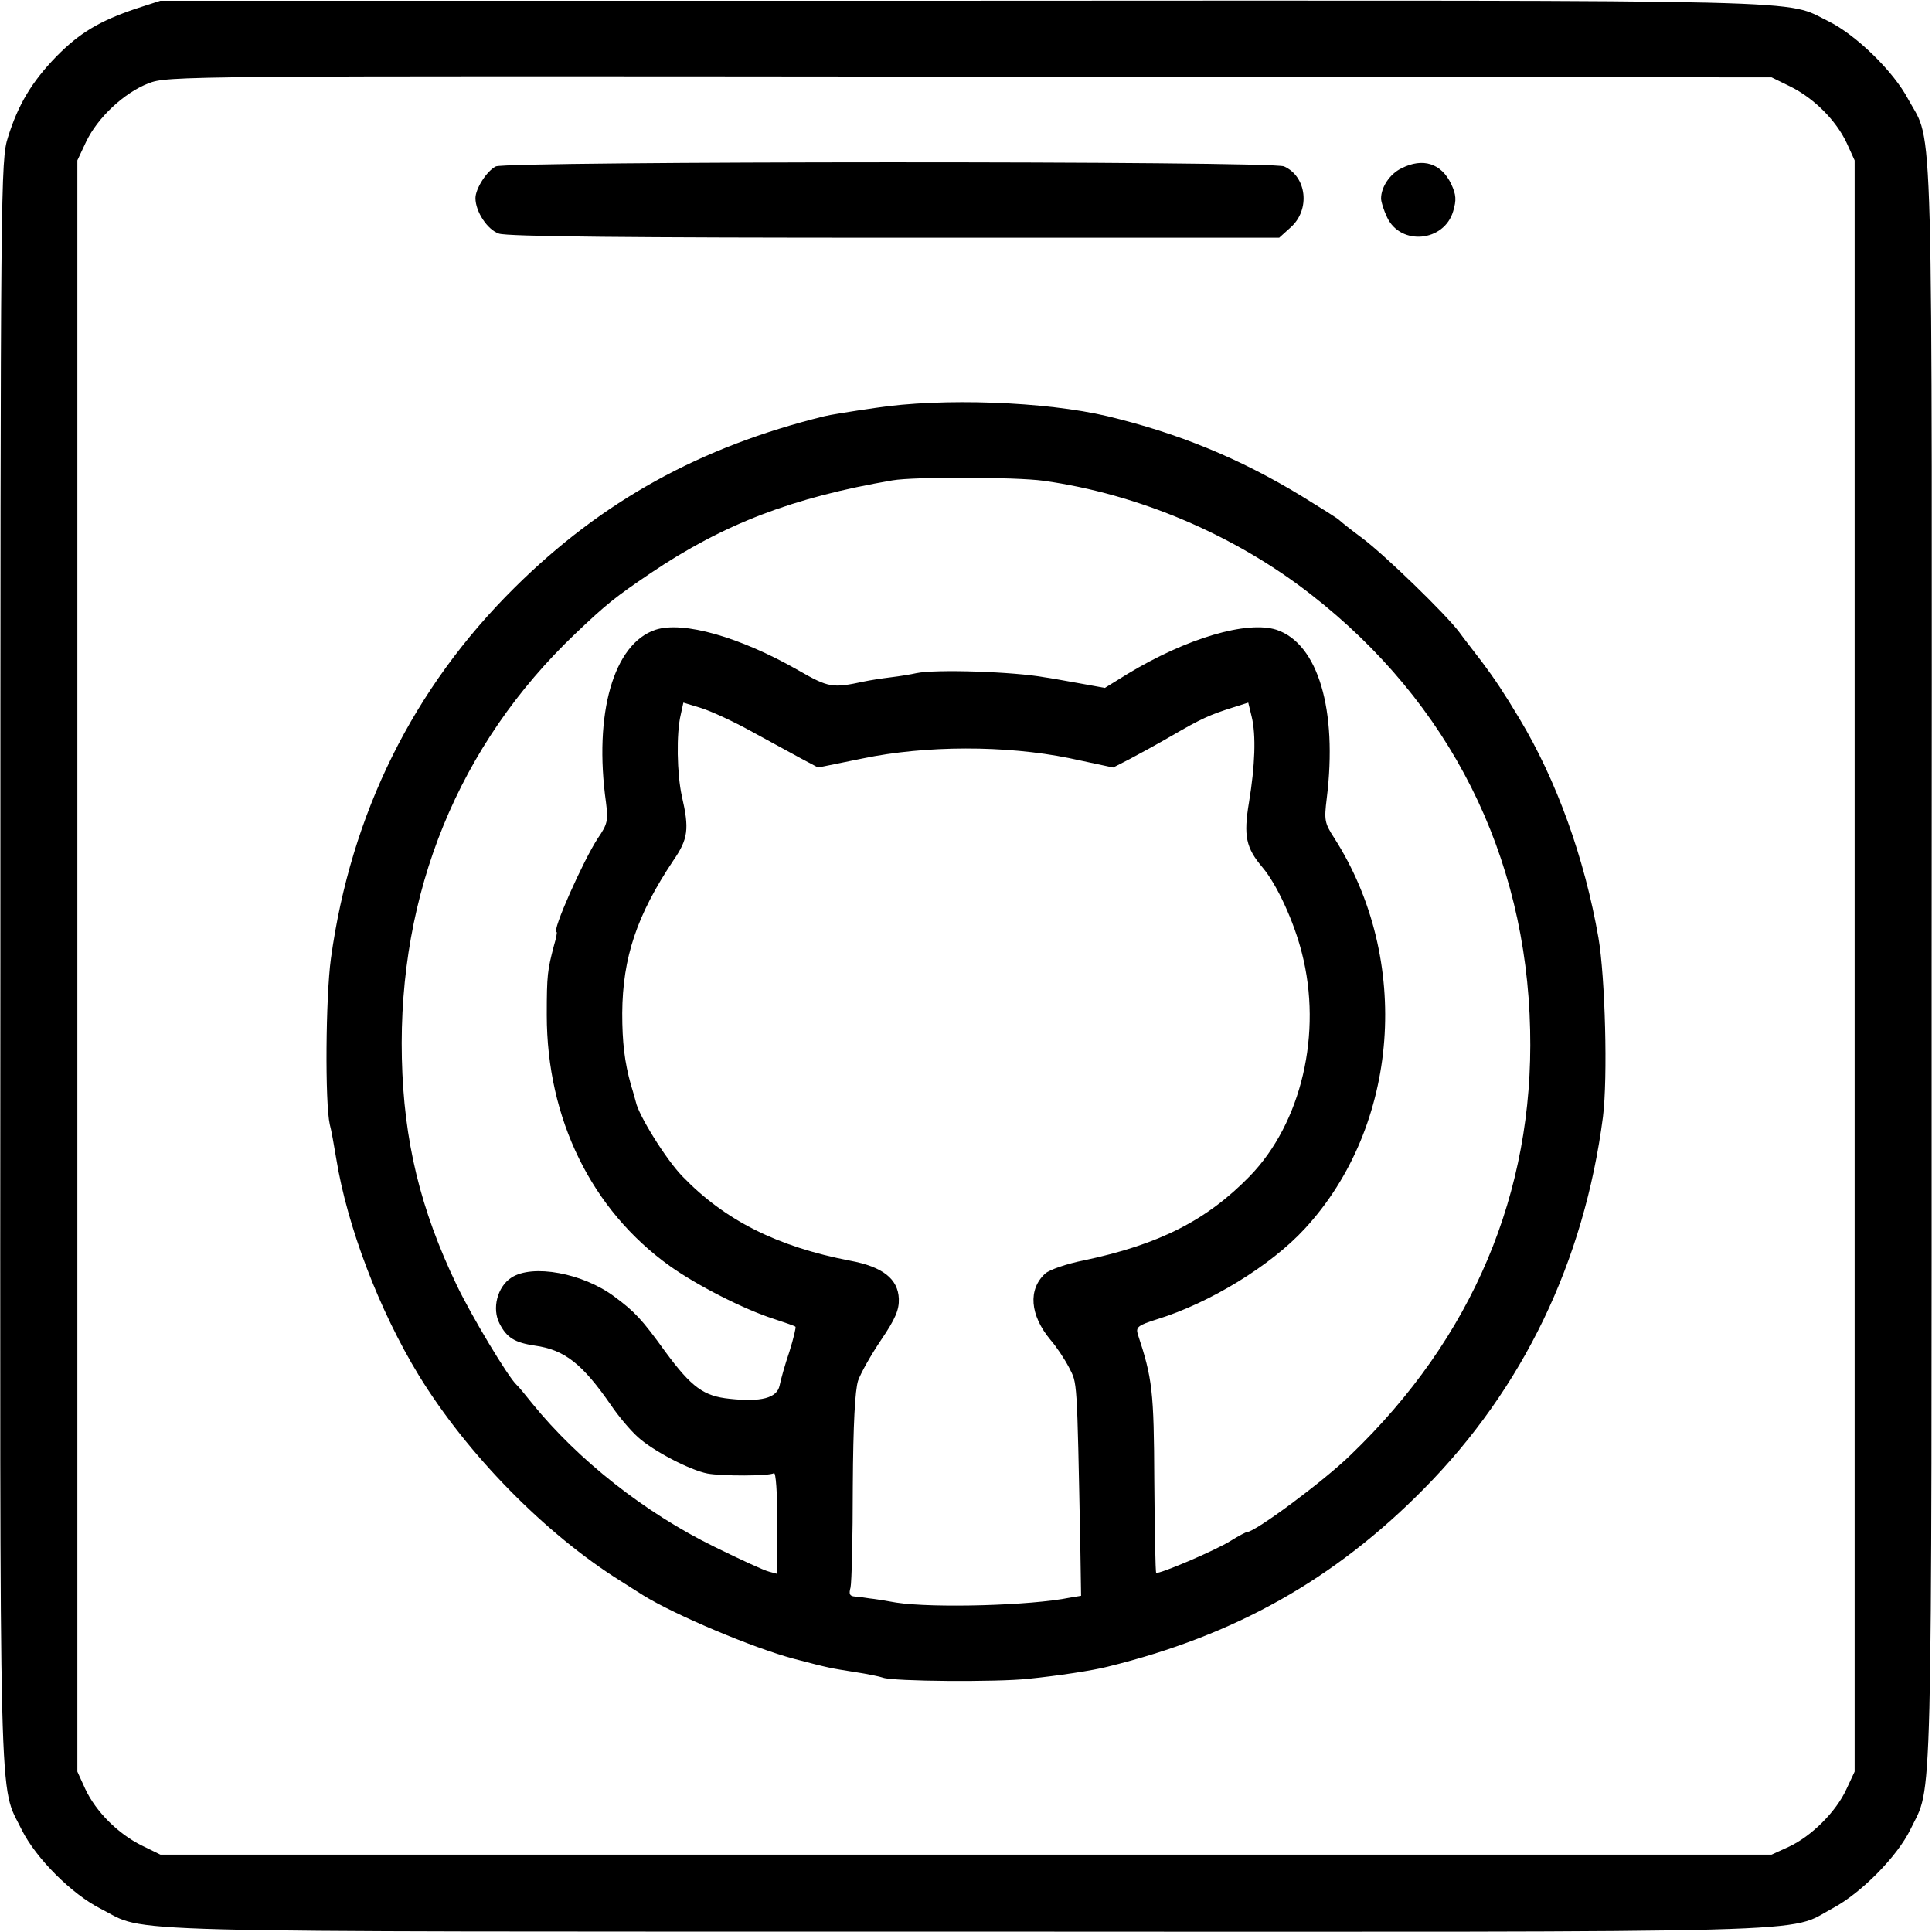
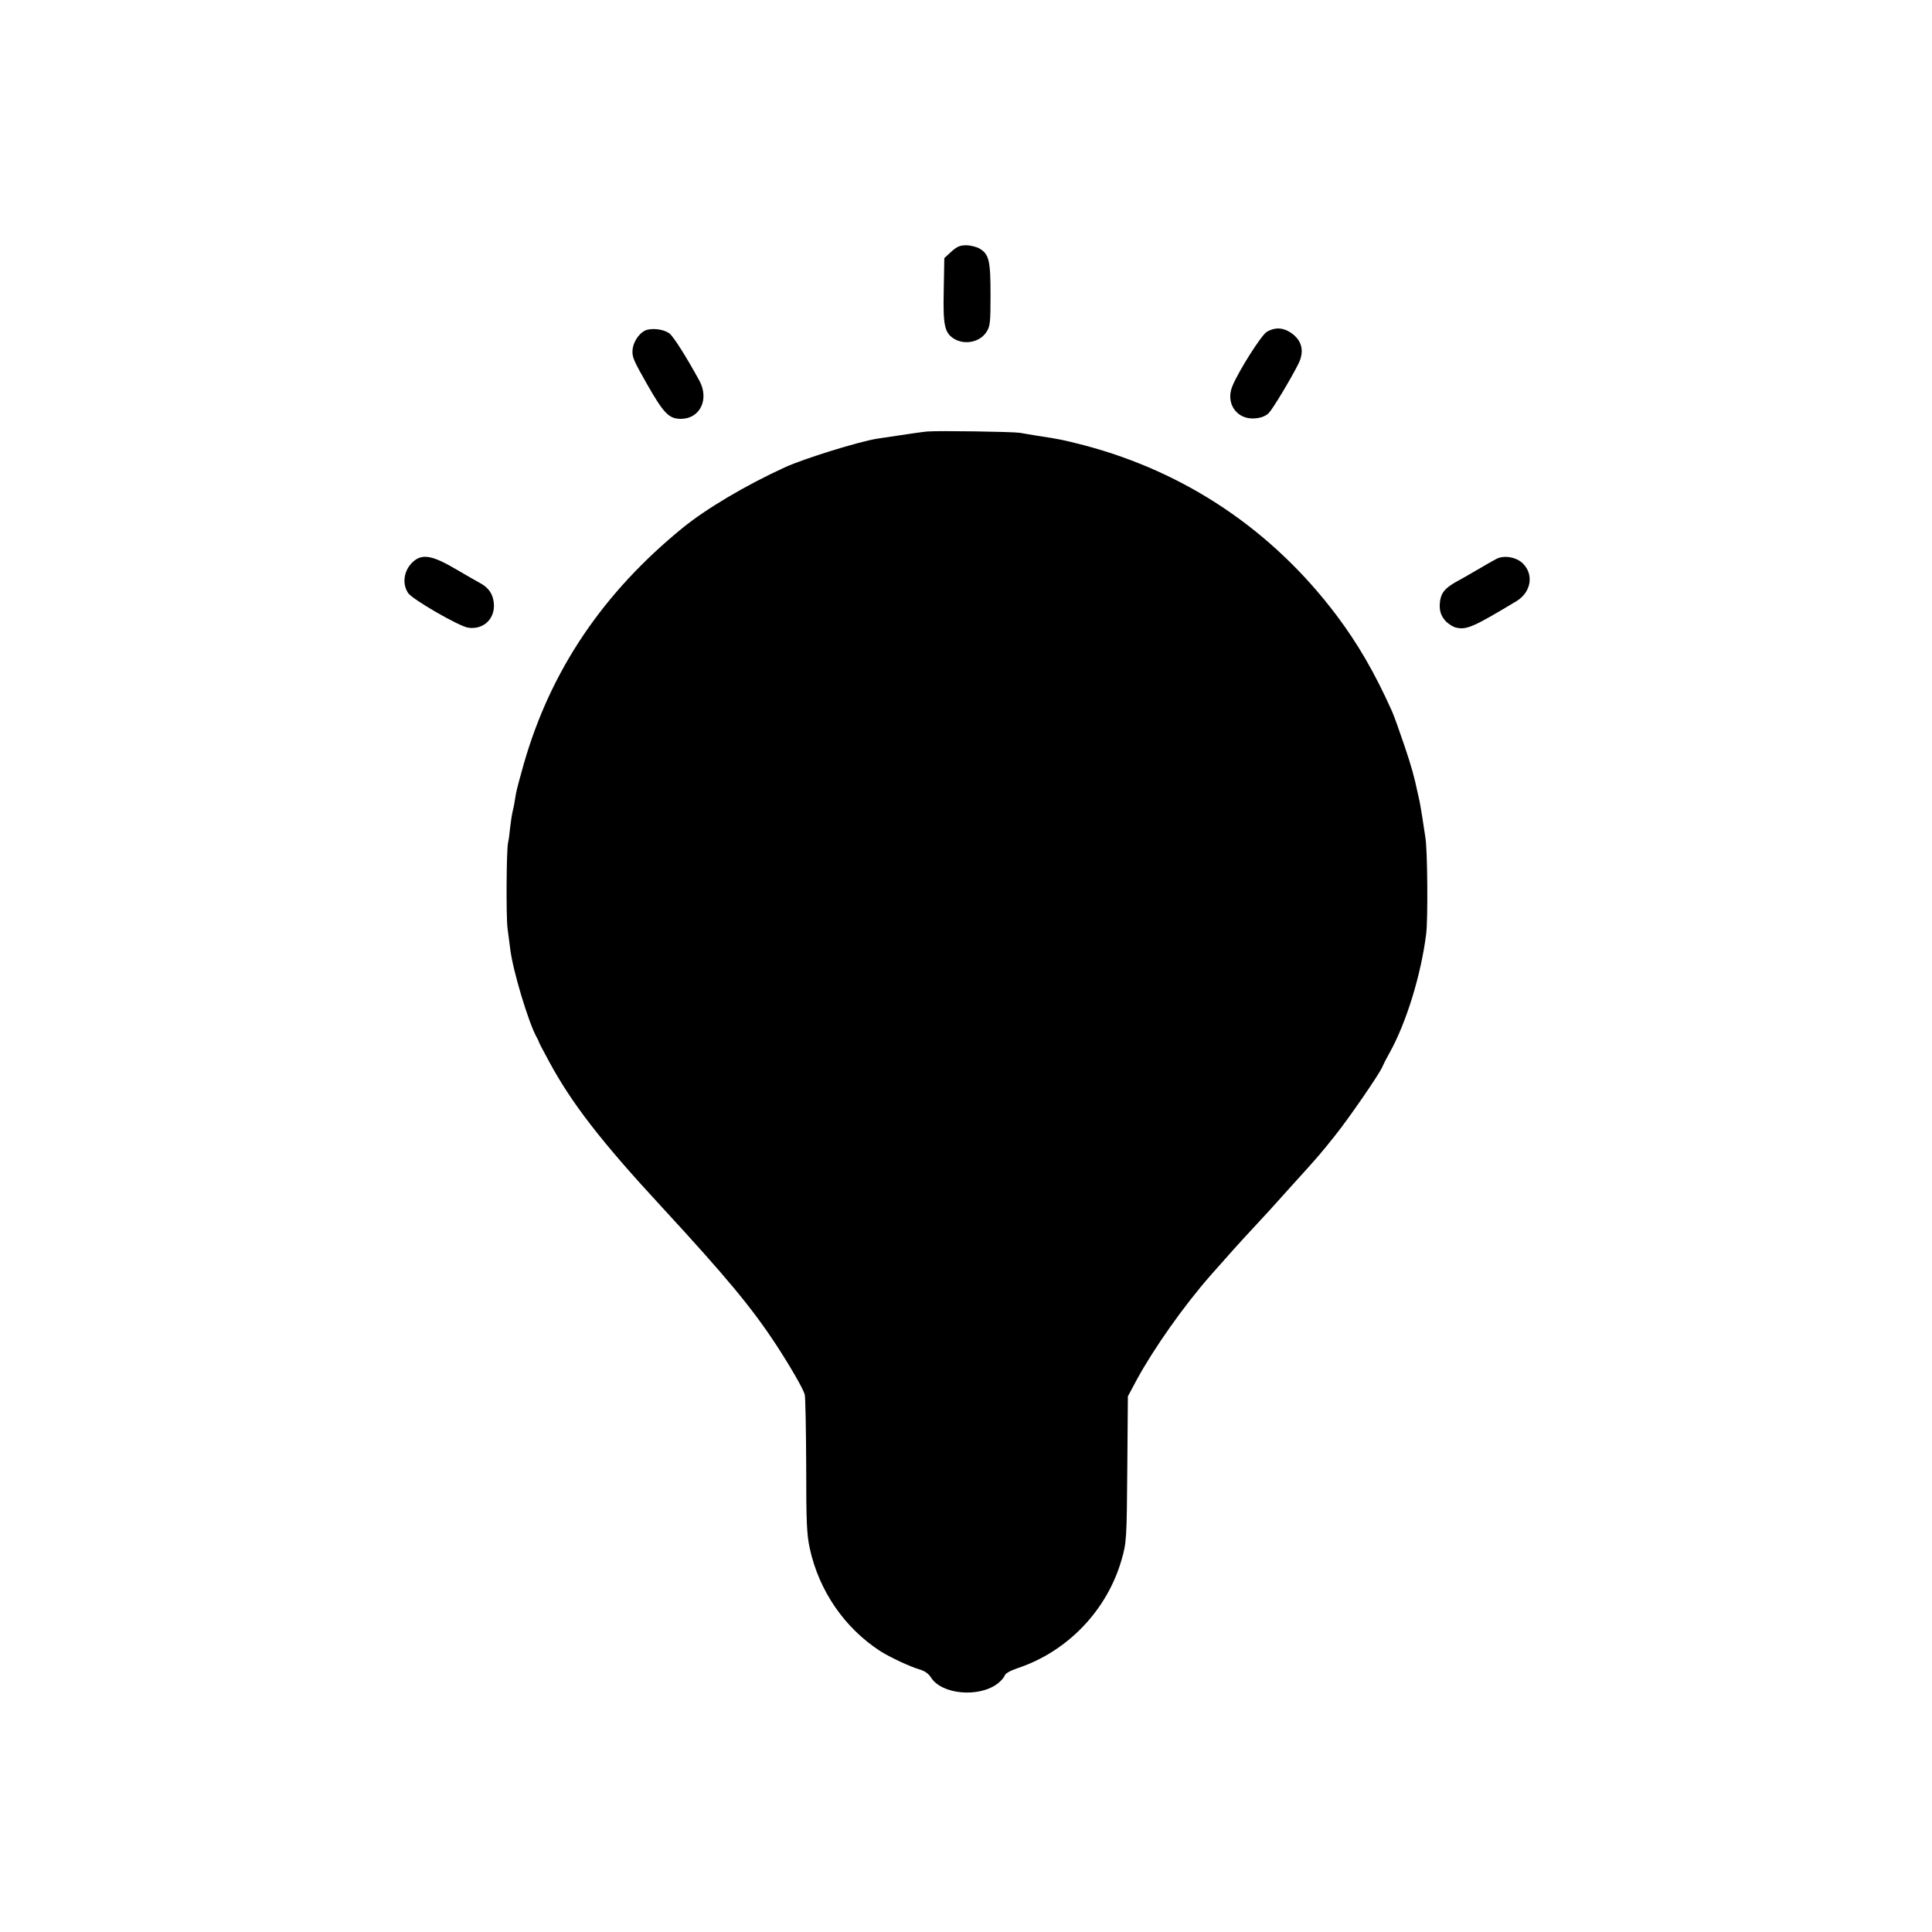
- <svg xmlns="http://www.w3.org/2000/svg" version="1.0" width="512pt" height="512pt" viewBox="0 0 512 512" preserveAspectRatio="xMidYMid meet">
-   <g transform="translate(0,512) scale(0.1,-0.1)" fill="#000000" stroke="none">
-     <path d="M360 5097 c-97 -33 -149 -64 -211 -127 -64 -66 -101 -127 -128 -214 -19 -60 -20 -113 -20 -2186 -1 -2330 -5 -2172 57 -2300 37 -74 132 -170 210 -209 126 -64 -34 -60 2287 -60 2339 -1 2177 -5 2302 62 75 40 171 137 206 209 59 123 56 -24 56 2282 1 2340 6 2178 -62 2303 -39 74 -138 170 -210 206 -122 59 27 56 -2292 55 l-2130 0 -65 -21z m4384 -206 c63 -31 122 -90 150 -150 l21 -46 0 -2135 0 -2135 -22 -47 c-27 -59 -92 -124 -152 -152 l-46 -21 -2135 0 -2135 0 -49 24 c-63 31 -122 90 -150 150 l-21 46 0 2135 0 2135 23 49 c31 65 101 130 165 155 52 20 72 20 2177 18 l2125 -2 49 -24z" />
-     <path d="M1314 4679 c-24 -12 -54 -59 -54 -84 0 -36 32 -84 62 -94 21 -8 352 -11 1049 -11 l1019 0 31 28 c52 47 42 134 -18 161 -32 15 -2059 14 -2089 0z" />
-     <path d="M3714 4674 c-31 -15 -54 -50 -54 -80 0 -9 7 -31 16 -50 36 -76 151 -65 175 16 9 30 8 44 -5 72 -26 55 -75 71 -132 42z" />
-     <path d="M2320 4039 c-63 -9 -124 -19 -135 -22 -329 -81 -589 -224 -821 -454 -269 -266 -434 -599 -487 -983 -14 -102 -16 -383 -3 -440 4 -14 11 -54 17 -90 29 -180 114 -403 219 -575 128 -209 335 -420 535 -545 22 -14 49 -31 60 -38 84 -52 293 -140 399 -168 95 -25 98 -25 161 -35 33 -5 67 -12 75 -15 27 -10 303 -12 385 -3 79 8 171 22 210 32 338 83 601 231 838 471 264 267 425 603 475 986 13 104 6 370 -12 475 -37 212 -111 417 -209 580 -42 70 -66 106 -99 150 -21 28 -49 63 -61 80 -36 48 -198 205 -257 249 -30 22 -57 44 -60 47 -3 4 -48 32 -100 64 -166 101 -328 167 -515 212 -165 39 -438 49 -615 22z m445 -193 c252 -35 508 -144 710 -302 367 -286 570 -690 580 -1154 10 -431 -153 -816 -476 -1126 -73 -71 -253 -204 -274 -204 -3 0 -22 -10 -43 -23 -41 -26 -192 -90 -198 -85 -2 2 -4 112 -5 244 -1 238 -5 271 -44 389 -5 18 1 23 52 39 139 43 301 142 391 240 251 272 284 713 78 1035 -26 40 -27 48 -20 105 29 235 -23 410 -133 447 -78 25 -238 -22 -395 -117 l-60 -37 -72 13 c-39 7 -78 14 -87 15 -82 15 -290 22 -341 11 -13 -3 -43 -8 -68 -11 -25 -3 -56 -8 -70 -11 -84 -18 -93 -17 -175 30 -154 88 -305 131 -378 107 -111 -37 -164 -222 -131 -458 6 -48 4 -57 -22 -95 -38 -58 -123 -248 -109 -248 2 0 -1 -16 -7 -36 -17 -65 -19 -77 -19 -184 0 -275 119 -517 326 -665 73 -52 197 -115 275 -140 30 -10 57 -19 58 -21 2 -1 -5 -31 -16 -66 -12 -35 -23 -75 -26 -90 -7 -33 -49 -44 -132 -35 -69 7 -101 30 -171 125 -62 86 -81 106 -135 146 -83 62 -217 87 -273 50 -37 -24 -52 -82 -31 -122 19 -37 40 -50 93 -58 80 -11 127 -49 203 -159 19 -28 50 -65 70 -83 39 -36 138 -88 185 -97 38 -7 164 -7 176 1 5 3 9 -52 9 -131 l0 -136 -22 6 c-13 3 -78 33 -145 66 -184 90 -361 230 -482 379 -20 25 -38 47 -42 50 -22 20 -120 183 -159 265 -96 200 -140 382 -145 600 -10 439 150 831 460 1126 83 79 106 97 199 160 194 131 378 201 641 246 58 10 327 9 400 -1z m-776 -663 c47 -26 107 -58 132 -72 l47 -25 118 24 c168 35 379 35 547 1 l117 -25 43 22 c23 12 74 40 112 62 79 46 102 56 162 75 l41 13 9 -37 c12 -49 9 -130 -7 -227 -15 -90 -8 -121 36 -173 38 -45 83 -143 104 -226 55 -213 -1 -451 -138 -592 -114 -117 -240 -181 -439 -223 -46 -9 -92 -25 -103 -35 -46 -42 -41 -110 14 -176 15 -17 37 -50 49 -73 22 -44 21 -19 30 -478 l2 -127 -30 -5 c-103 -21 -362 -28 -460 -13 -27 5 -59 10 -70 11 -11 2 -28 4 -39 5 -14 1 -17 6 -12 24 3 13 6 133 6 268 1 166 6 255 14 280 7 20 34 68 61 108 38 56 48 80 47 109 -2 53 -43 85 -129 101 -193 37 -332 107 -444 223 -44 45 -117 163 -124 198 -1 3 -6 23 -13 45 -17 61 -23 113 -23 190 1 148 39 260 135 404 40 58 43 84 23 171 -13 59 -15 166 -3 216 l7 32 46 -14 c26 -8 85 -35 132 -61z" />
+ <svg xmlns="http://www.w3.org/2000/svg" version="1.0" width="1024pt" height="1024pt" viewBox="0 0 1024 1024" preserveAspectRatio="xMidYMid meet">
+   <g transform="translate(0,1024) scale(0.1,-0.1)" fill="#000000" stroke="none">
+     <path d="M5042 8906 l-37 -34 -3 -171 c-4 -184 4 -223 52 -255 58 -37 142 -20 176 37 18 28 20 51 20 195 0 182 -8 215 -59 245 -16 9 -48 17 -70 17 -33 0 -49 -7 -79 -34z" />
+     <path d="M3434 8493 c-37 -7 -76 -57 -81 -105 -4 -39 3 -55 78 -187 88 -154 115 -181 179 -181 101 1 150 104 97 202 -71 130 -138 235 -159 251 -26 19 -76 28 -114 20z" />
+     <path d="M6714 8481 c-28 -17 -145 -200 -181 -285 -41 -94 24 -185 124 -173 30 3 53 13 68 28 22 23 118 183 157 261 33 67 19 125 -41 165 -41 28 -86 29 -127 4z" />
+     <path d="M4915 7953 c-33 -3 -112 -15 -265 -38 -97 -15 -390 -106 -490 -152 -208 -95 -418 -220 -542 -321 -422 -344 -699 -754 -841 -1248 -19 -66 -38 -137 -42 -159 -4 -22 -9 -51 -11 -65 -3 -14 -7 -32 -9 -40 -2 -8 -7 -42 -11 -75 -3 -33 -8 -69 -11 -80 -9 -39 -11 -391 -3 -455 5 -36 11 -87 15 -115 14 -111 95 -381 138 -460 6 -11 12 -22 12 -25 0 -3 24 -49 54 -104 120 -223 278 -427 601 -776 340 -369 473 -529 602 -725 72 -110 143 -232 153 -265 4 -11 7 -180 8 -376 0 -306 3 -367 19 -441 49 -225 184 -421 373 -544 52 -33 161 -84 211 -98 26 -8 46 -22 59 -43 57 -89 252 -107 352 -32 17 13 34 32 38 43 4 12 29 26 73 41 261 88 469 305 546 571 27 93 28 110 31 496 l3 372 47 88 c91 167 249 391 391 553 97 110 147 166 238 264 56 60 109 118 119 130 10 11 51 57 91 101 122 134 141 157 215 250 74 93 235 327 248 361 4 10 21 44 38 74 88 157 167 413 194 630 10 77 7 448 -4 510 -3 19 -10 67 -16 105 -6 39 -13 78 -15 88 -2 9 -6 27 -9 40 -20 94 -32 138 -72 257 -25 74 -54 155 -65 180 -92 205 -182 360 -296 511 -338 448 -797 757 -1336 899 -113 29 -132 33 -246 50 -36 6 -78 13 -95 16 -36 6 -434 12 -490 7z" />
+     <path d="M2197 7269 c-54 -42 -70 -118 -34 -172 21 -33 272 -178 319 -184 82 -12 145 50 135 133 -5 48 -29 81 -75 105 -15 8 -72 41 -127 73 -117 69 -172 81 -218 45z" />
+     <path d="M7930 7277 c-14 -7 -59 -33 -100 -57 -41 -24 -93 -54 -116 -66 -55 -32 -74 -55 -81 -97 -7 -48 2 -81 32 -112 14 -13 37 -28 51 -31 56 -14 91 1 322 140 77 47 93 140 34 199 -35 35 -102 46 -142 24z" />
  </g>
</svg>
